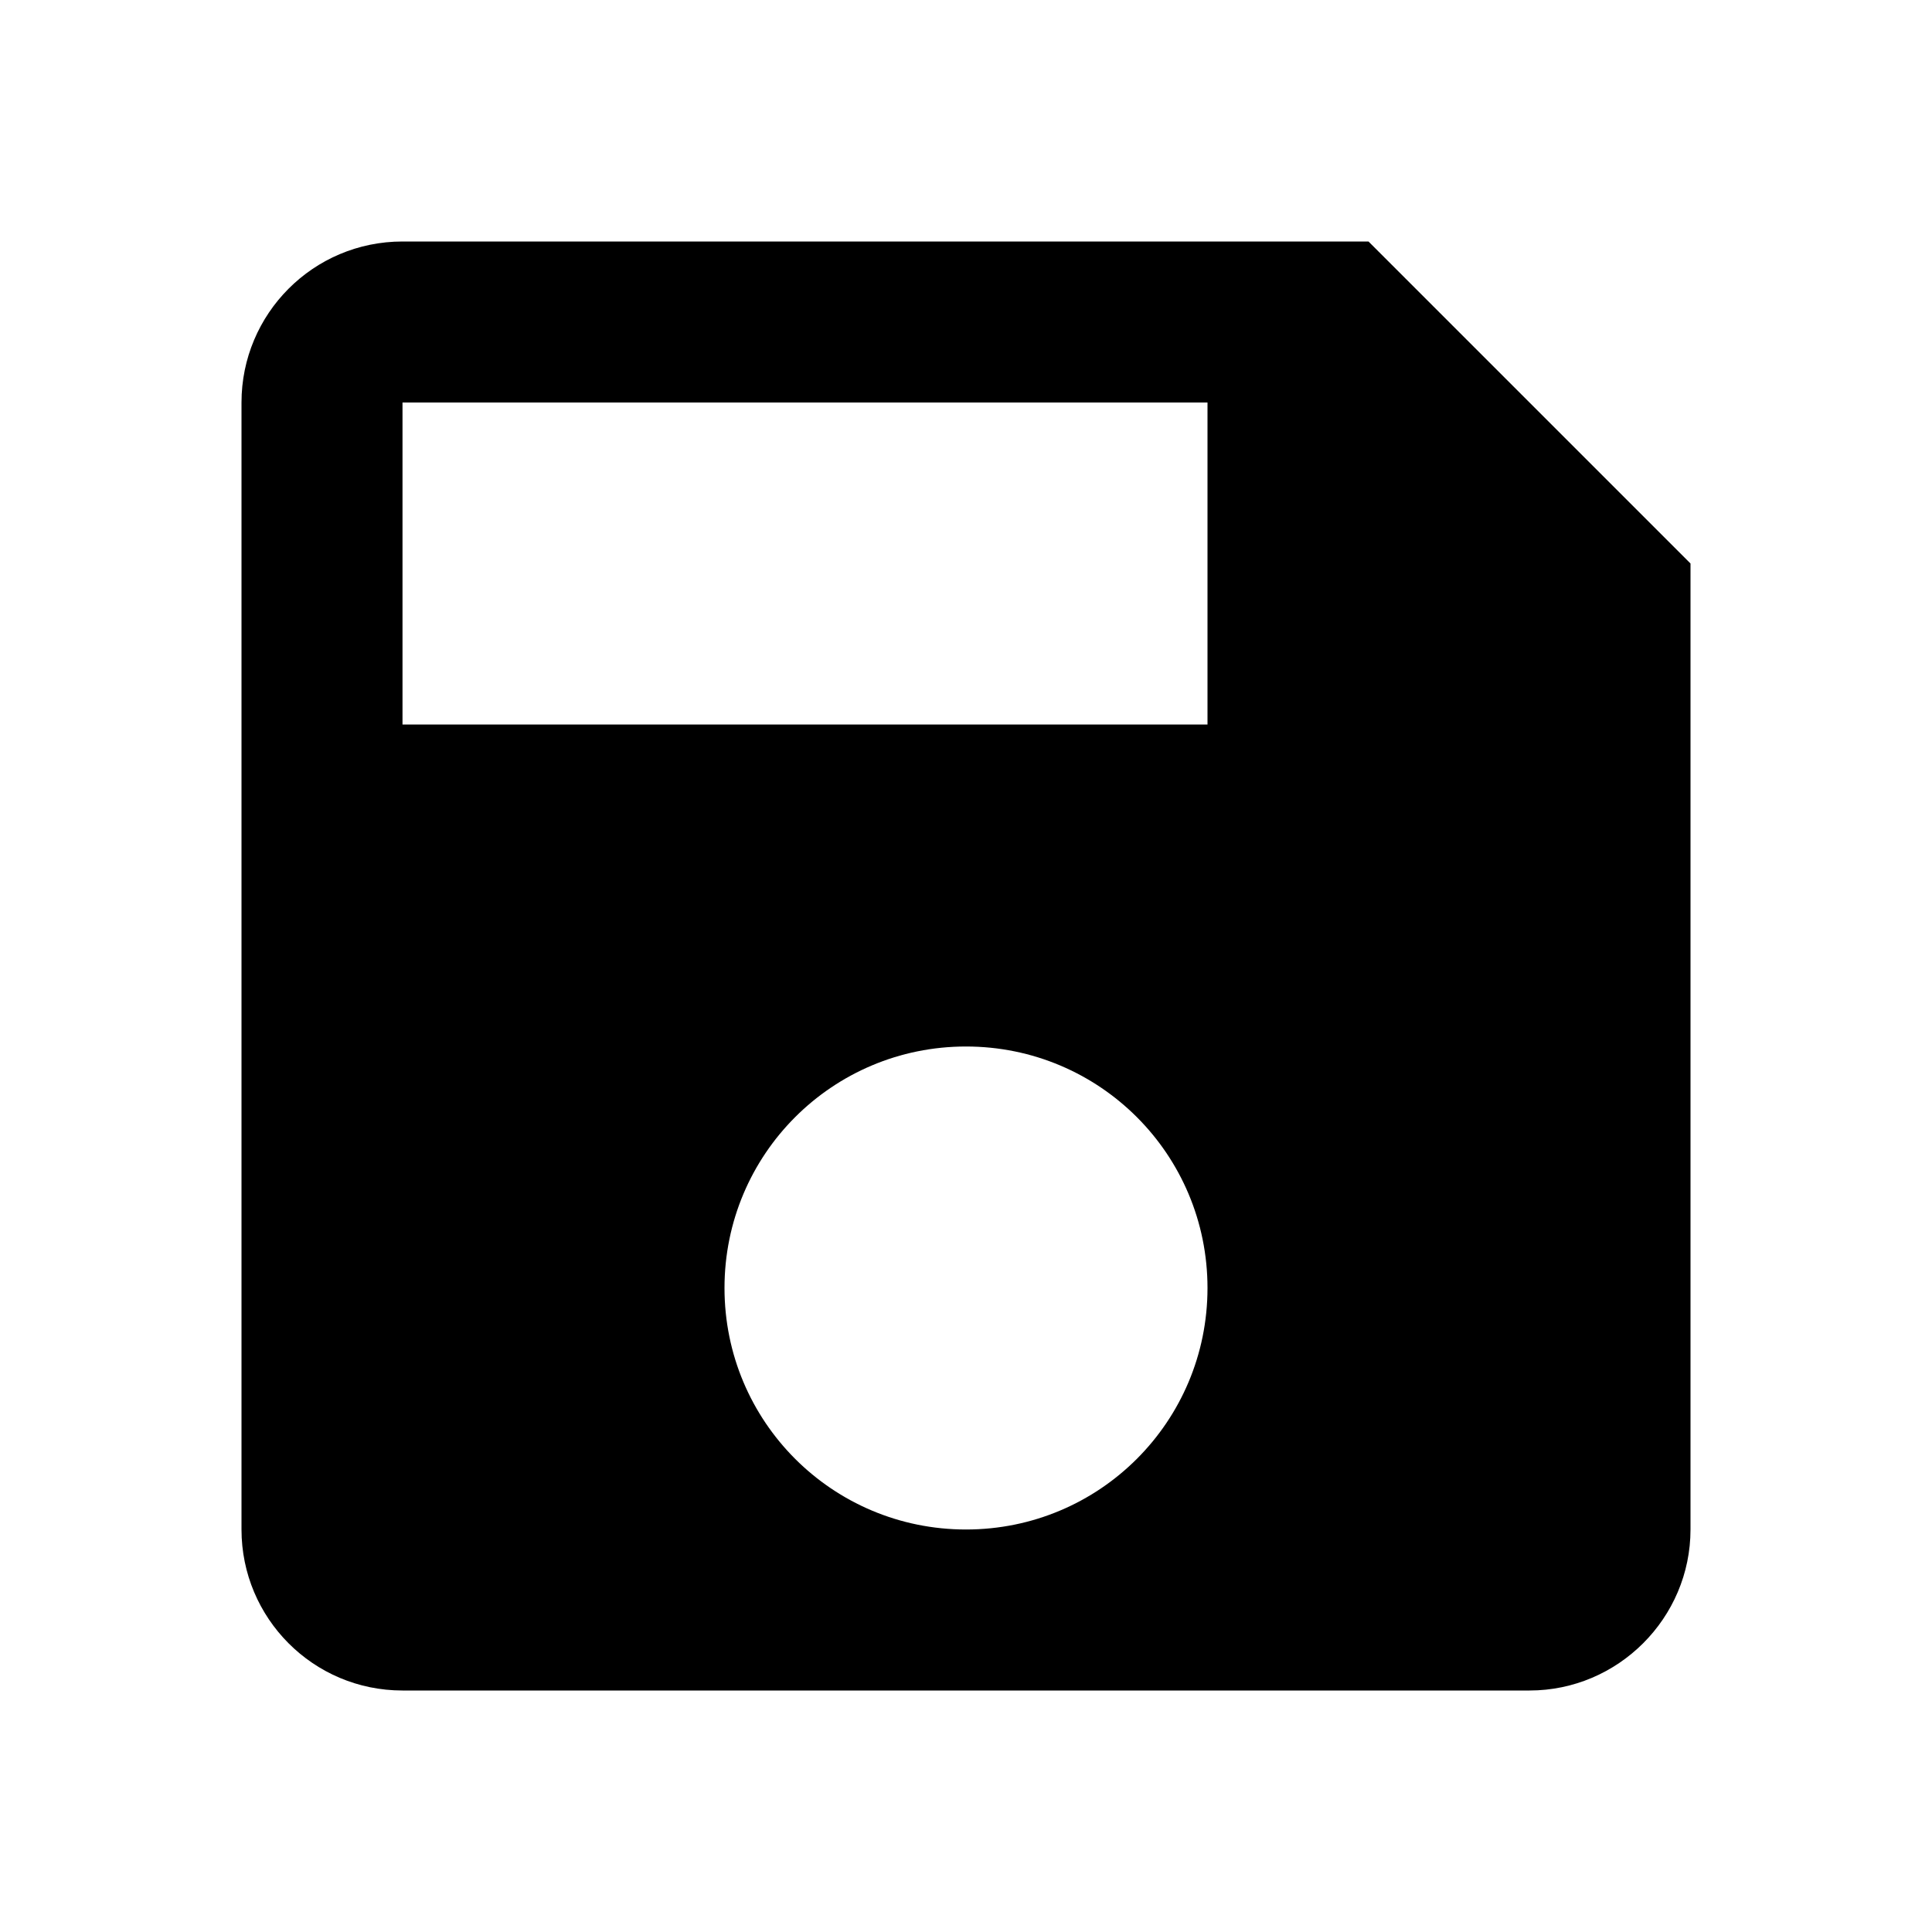
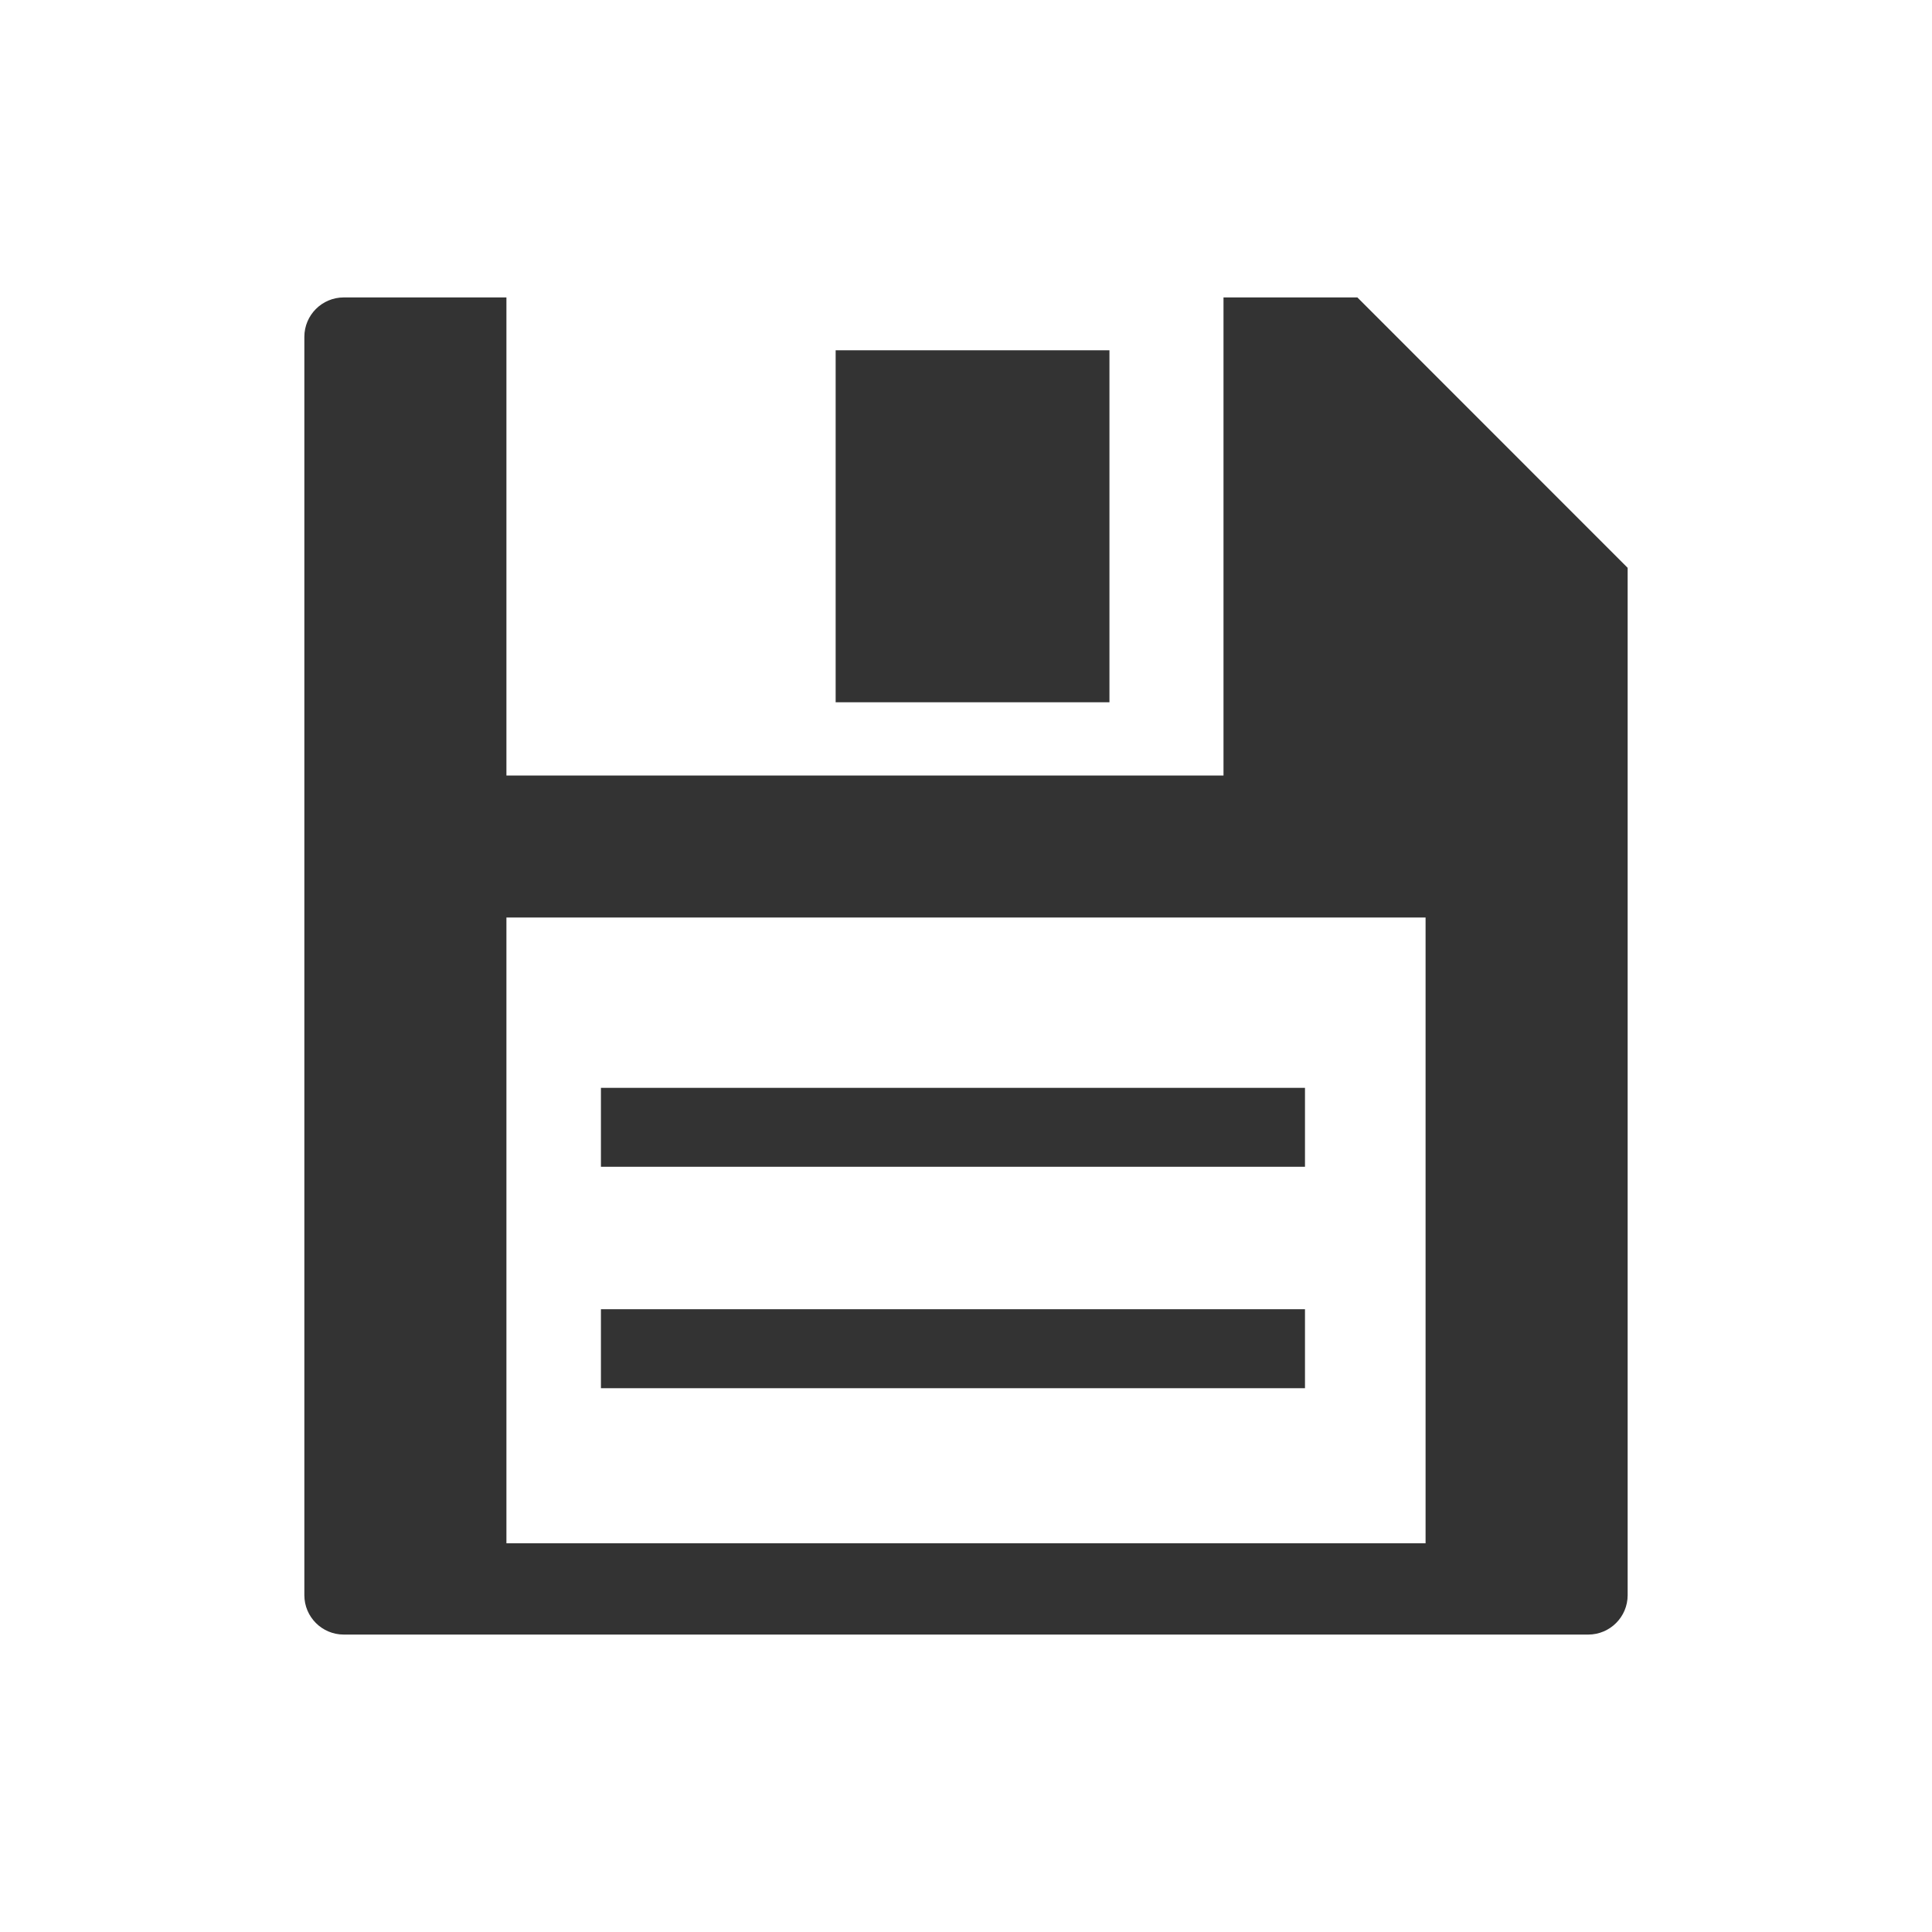
- <svg xmlns="http://www.w3.org/2000/svg" width="24" height="24" viewBox="0 0 24 24">
-   <path d="M0 0h24v24h-24z" fill="none" />
-   <path d="M17 3h-12c-1.11 0-2 .9-2 2v14c0 1.1.89 2 2 2h14c1.1 0 2-.9 2-2v-12l-4-4zm-5 16c-1.66 0-3-1.34-3-3s1.34-3 3-3 3 1.34 3 3-1.34 3-3 3zm3-10h-10v-4h10v4z" />
+ <svg xmlns="http://www.w3.org/2000/svg" version="1.0" x="0px" y="0px" width="96px" height="96px" viewBox="0 0 96 96" enable-background="new 0 0 96 96" xml:space="preserve">
+   <g id="_x35__content_save">
+     <path display="inline" fill="#333333" d="M55.129,34.895H41.523V17.406h13.605V34.895z M64.844,57.976v-3.921H29.86v3.921H64.844   L64.844,57.976z M64.844,68.978v-3.923H29.86v3.923H64.844L64.844,68.978z M80.877,28.215v51.047c0,1.082-0.877,1.959-1.959,1.959   H17.084c-1.085,0-1.961-0.877-1.961-1.959V16.74c0-1.083,0.876-1.961,1.961-1.961h8.08v23.756h35.631V14.779h6.652L80.877,28.215z    M70.836,45.592H25.164v31.093h45.672V45.592z" />
+   </g>
</svg>
